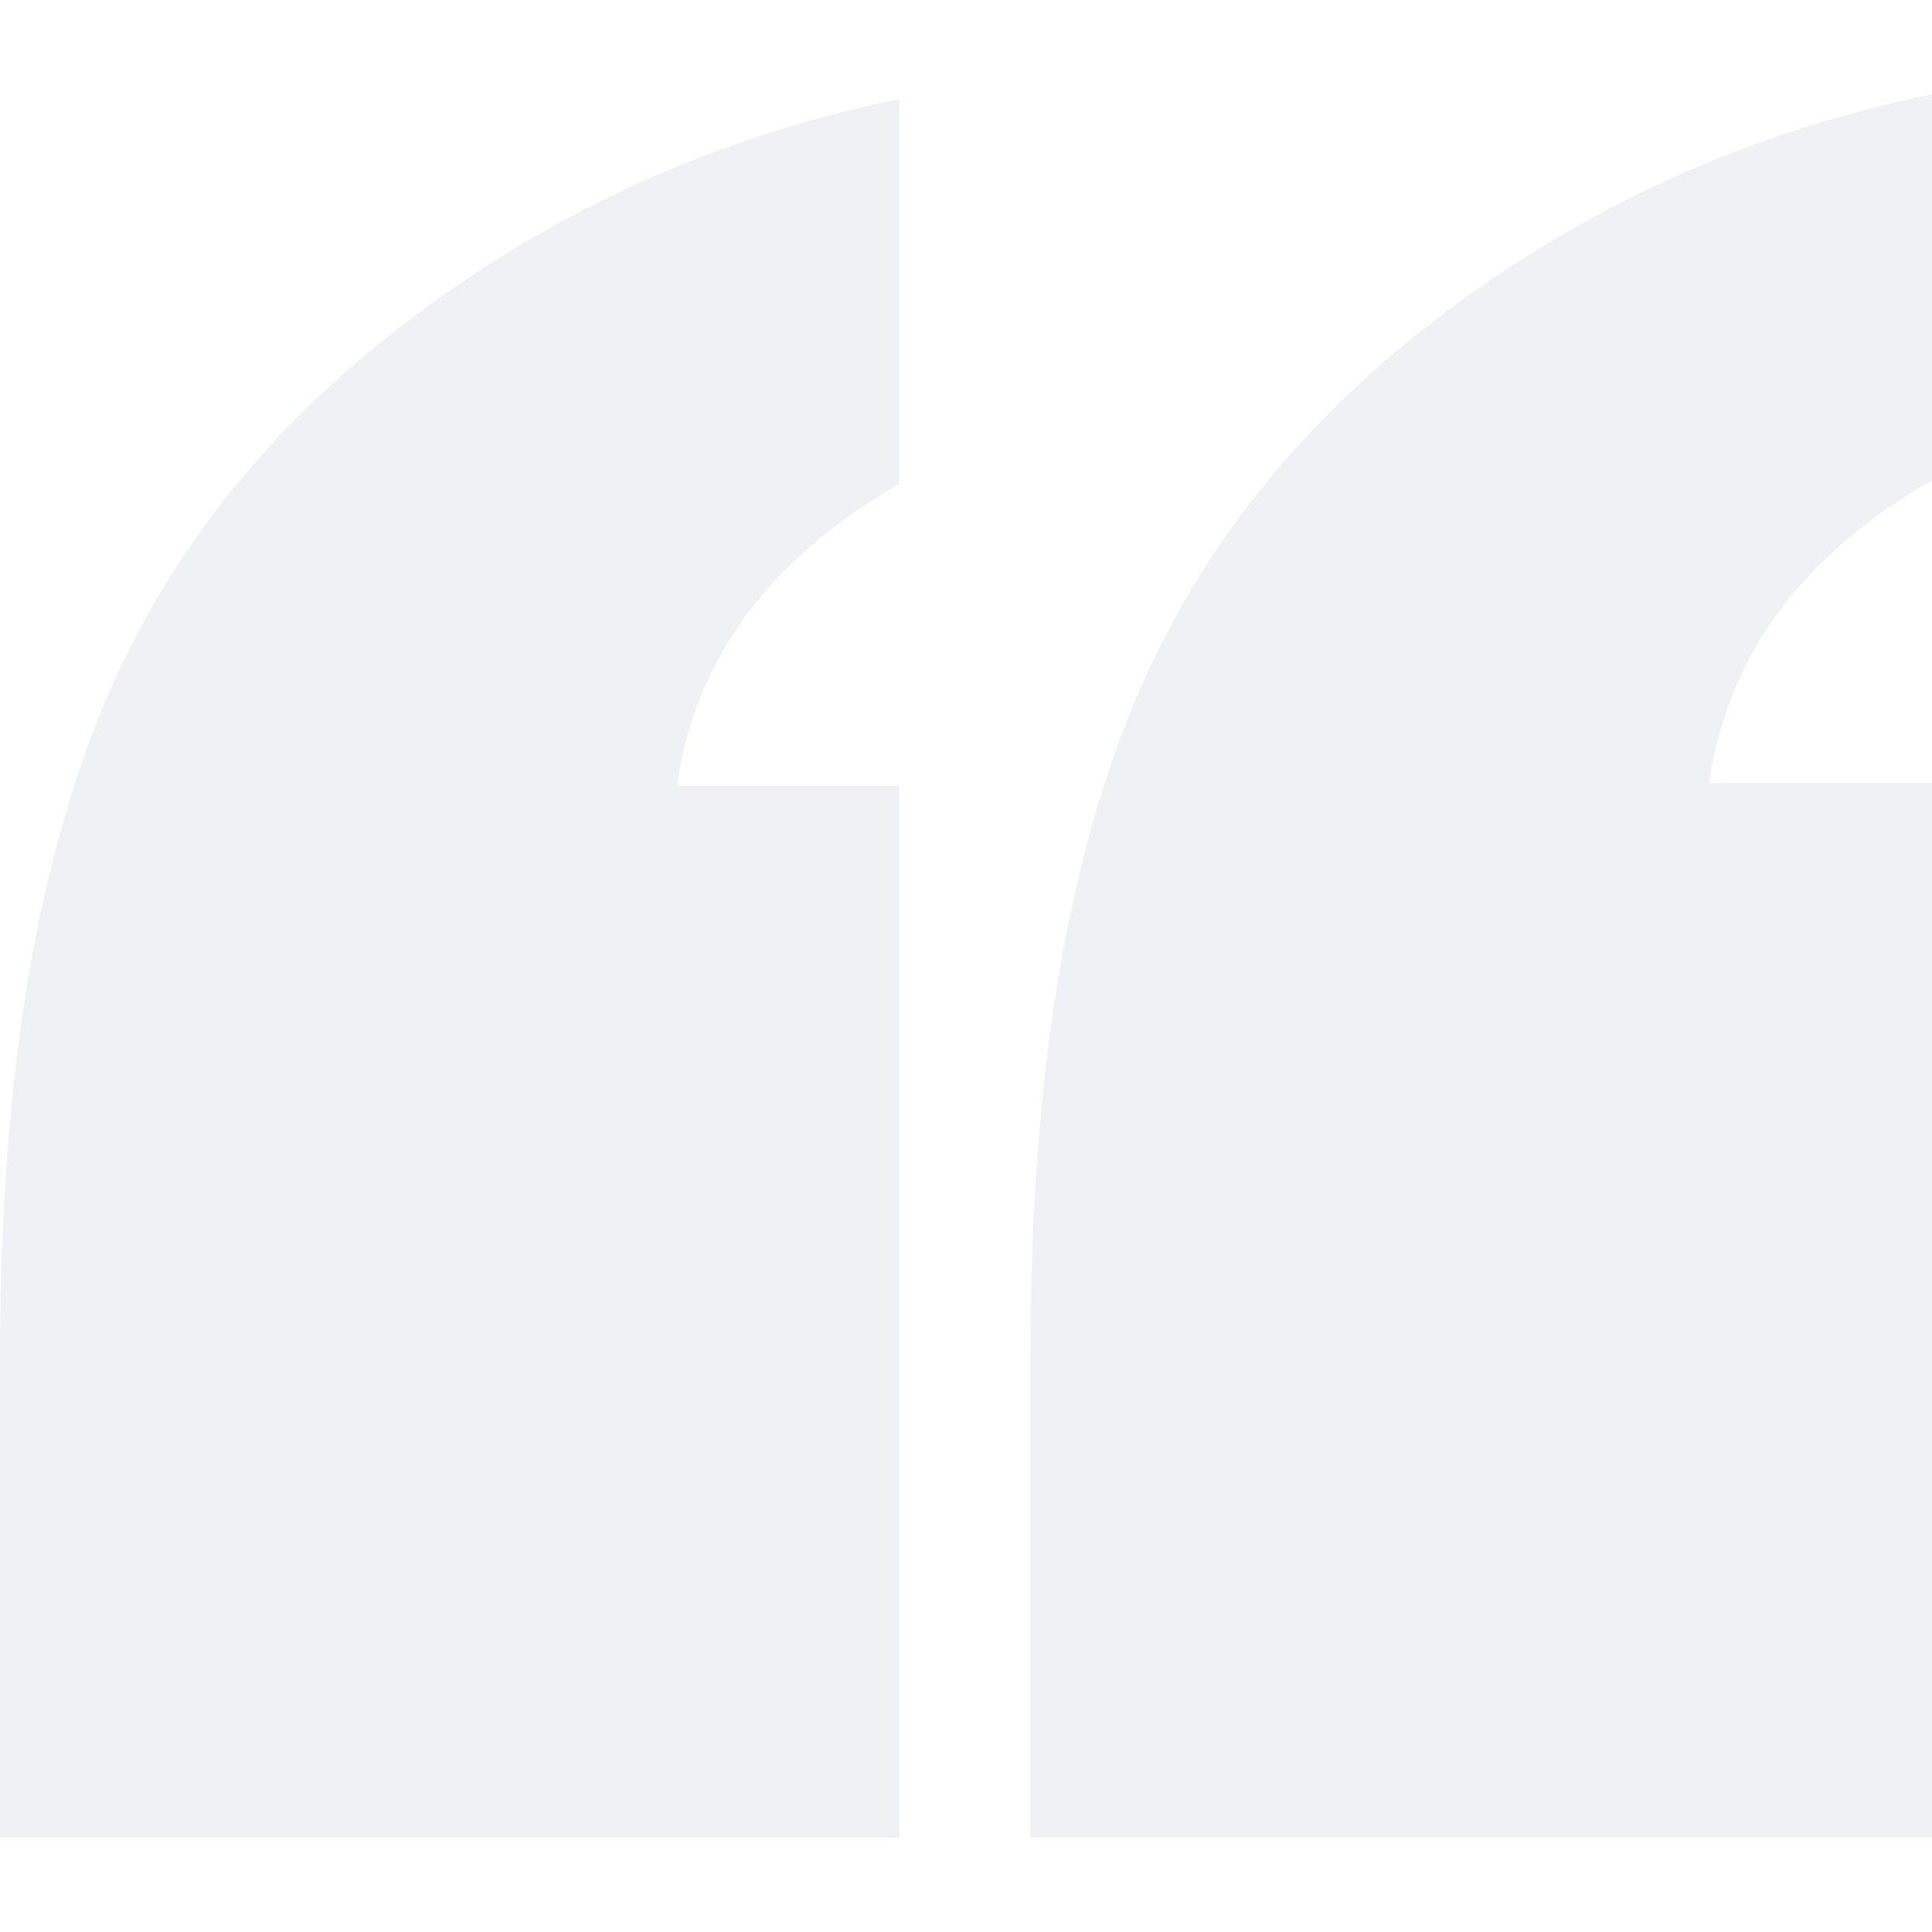
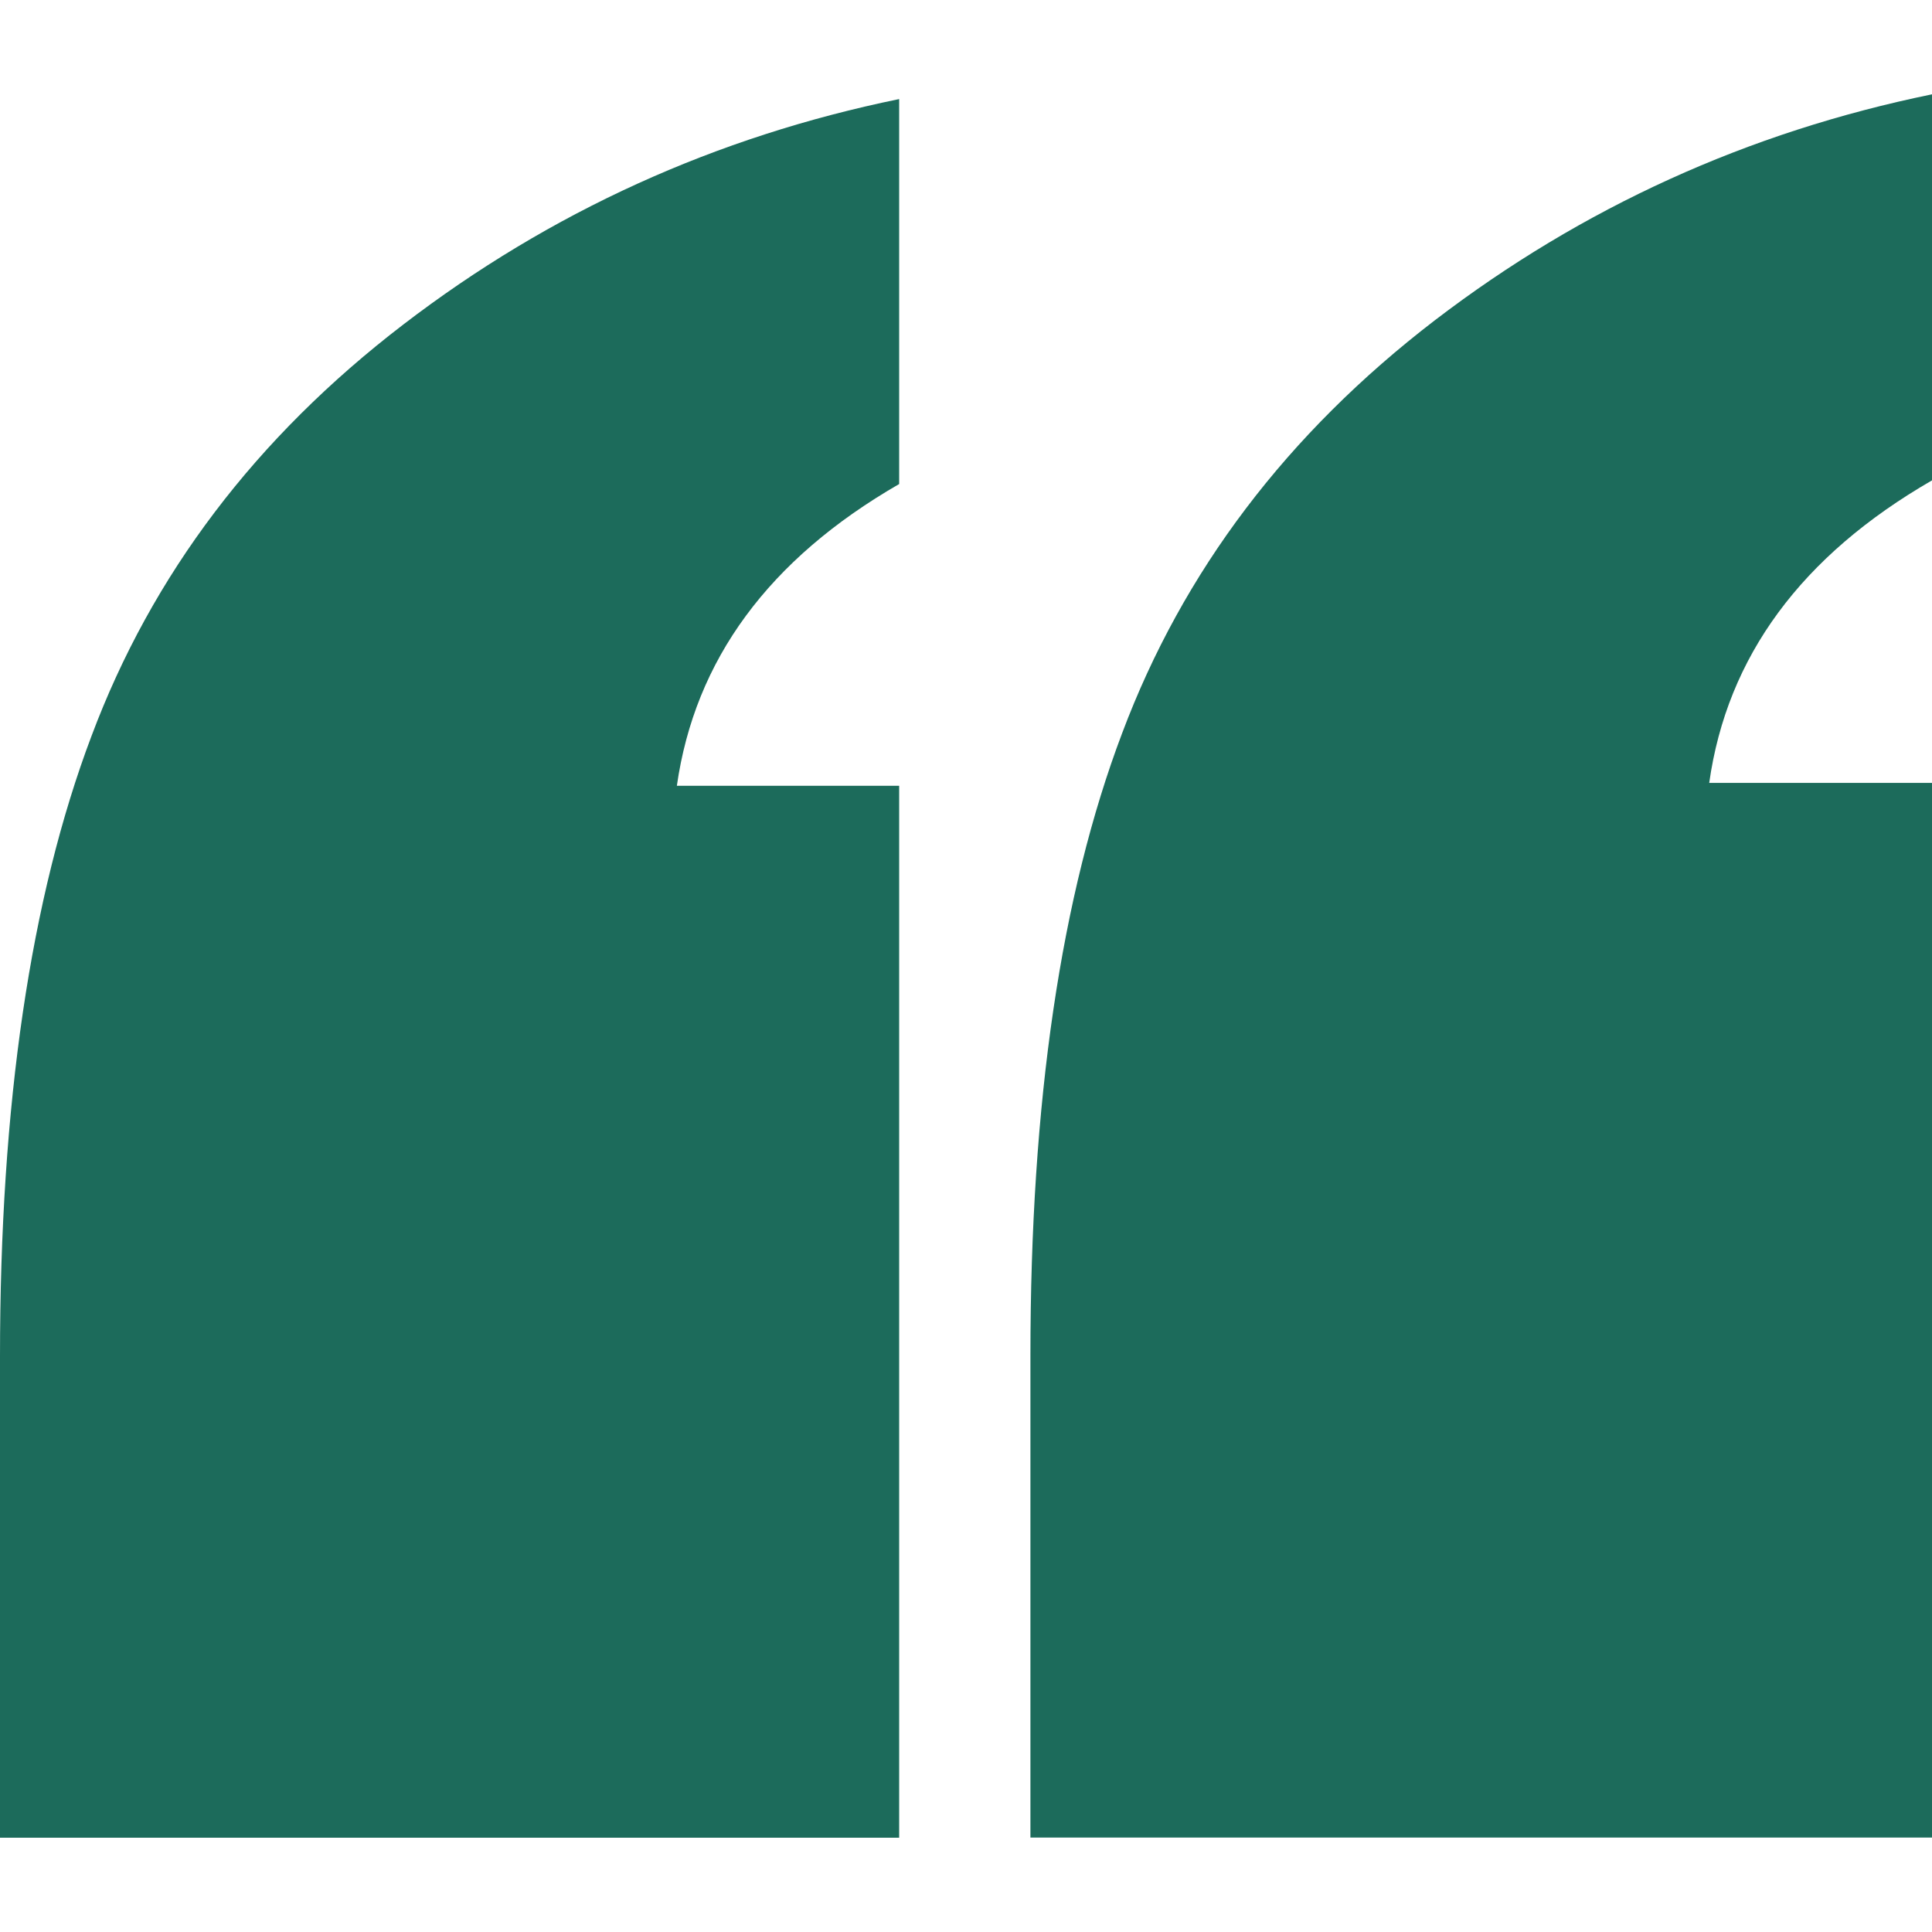
<svg xmlns="http://www.w3.org/2000/svg" version="1.1" id="Layer_1" x="0px" y="0px" width="32px" height="32px" viewBox="0 0 32 32" enable-background="new 0 0 32 32" xml:space="preserve">
  <g>
-     <path fill="#eff1f4" d="M14.893,8.017V1.641C11.854,2.264,9.113,3.51,6.68,5.375c-2.442,1.871-4.163,4.142-5.165,6.817   C0.504,14.869,0,18.295,0,22.475v7.963h14.893V13.015h-3.682C11.509,10.929,12.733,9.262,14.893,8.017z" />
-     <path fill="#eff1f4" d="M32.001,7.956V1.562c-3.05,0.625-5.794,1.875-8.237,3.744c-2.446,1.877-4.171,4.157-5.178,6.838   c-1.015,2.682-1.519,6.116-1.519,10.308v7.984h14.934V12.967H28.31C28.605,10.877,29.834,9.206,32.001,7.956z" />
+     <path fill="#1c6b5b" d="M14.893,8.017V1.641C11.854,2.264,9.113,3.51,6.68,5.375c-2.442,1.871-4.163,4.142-5.165,6.817   C0.504,14.869,0,18.295,0,22.475v7.963h14.893V13.015h-3.682C11.509,10.929,12.733,9.262,14.893,8.017z" />
+     <path fill="#1c6b5b" d="M32.001,7.956V1.562c-3.05,0.625-5.794,1.875-8.237,3.744c-2.446,1.877-4.171,4.157-5.178,6.838   c-1.015,2.682-1.519,6.116-1.519,10.308v7.984h14.934V12.967H28.31C28.605,10.877,29.834,9.206,32.001,7.956z" />
  </g>
</svg>
